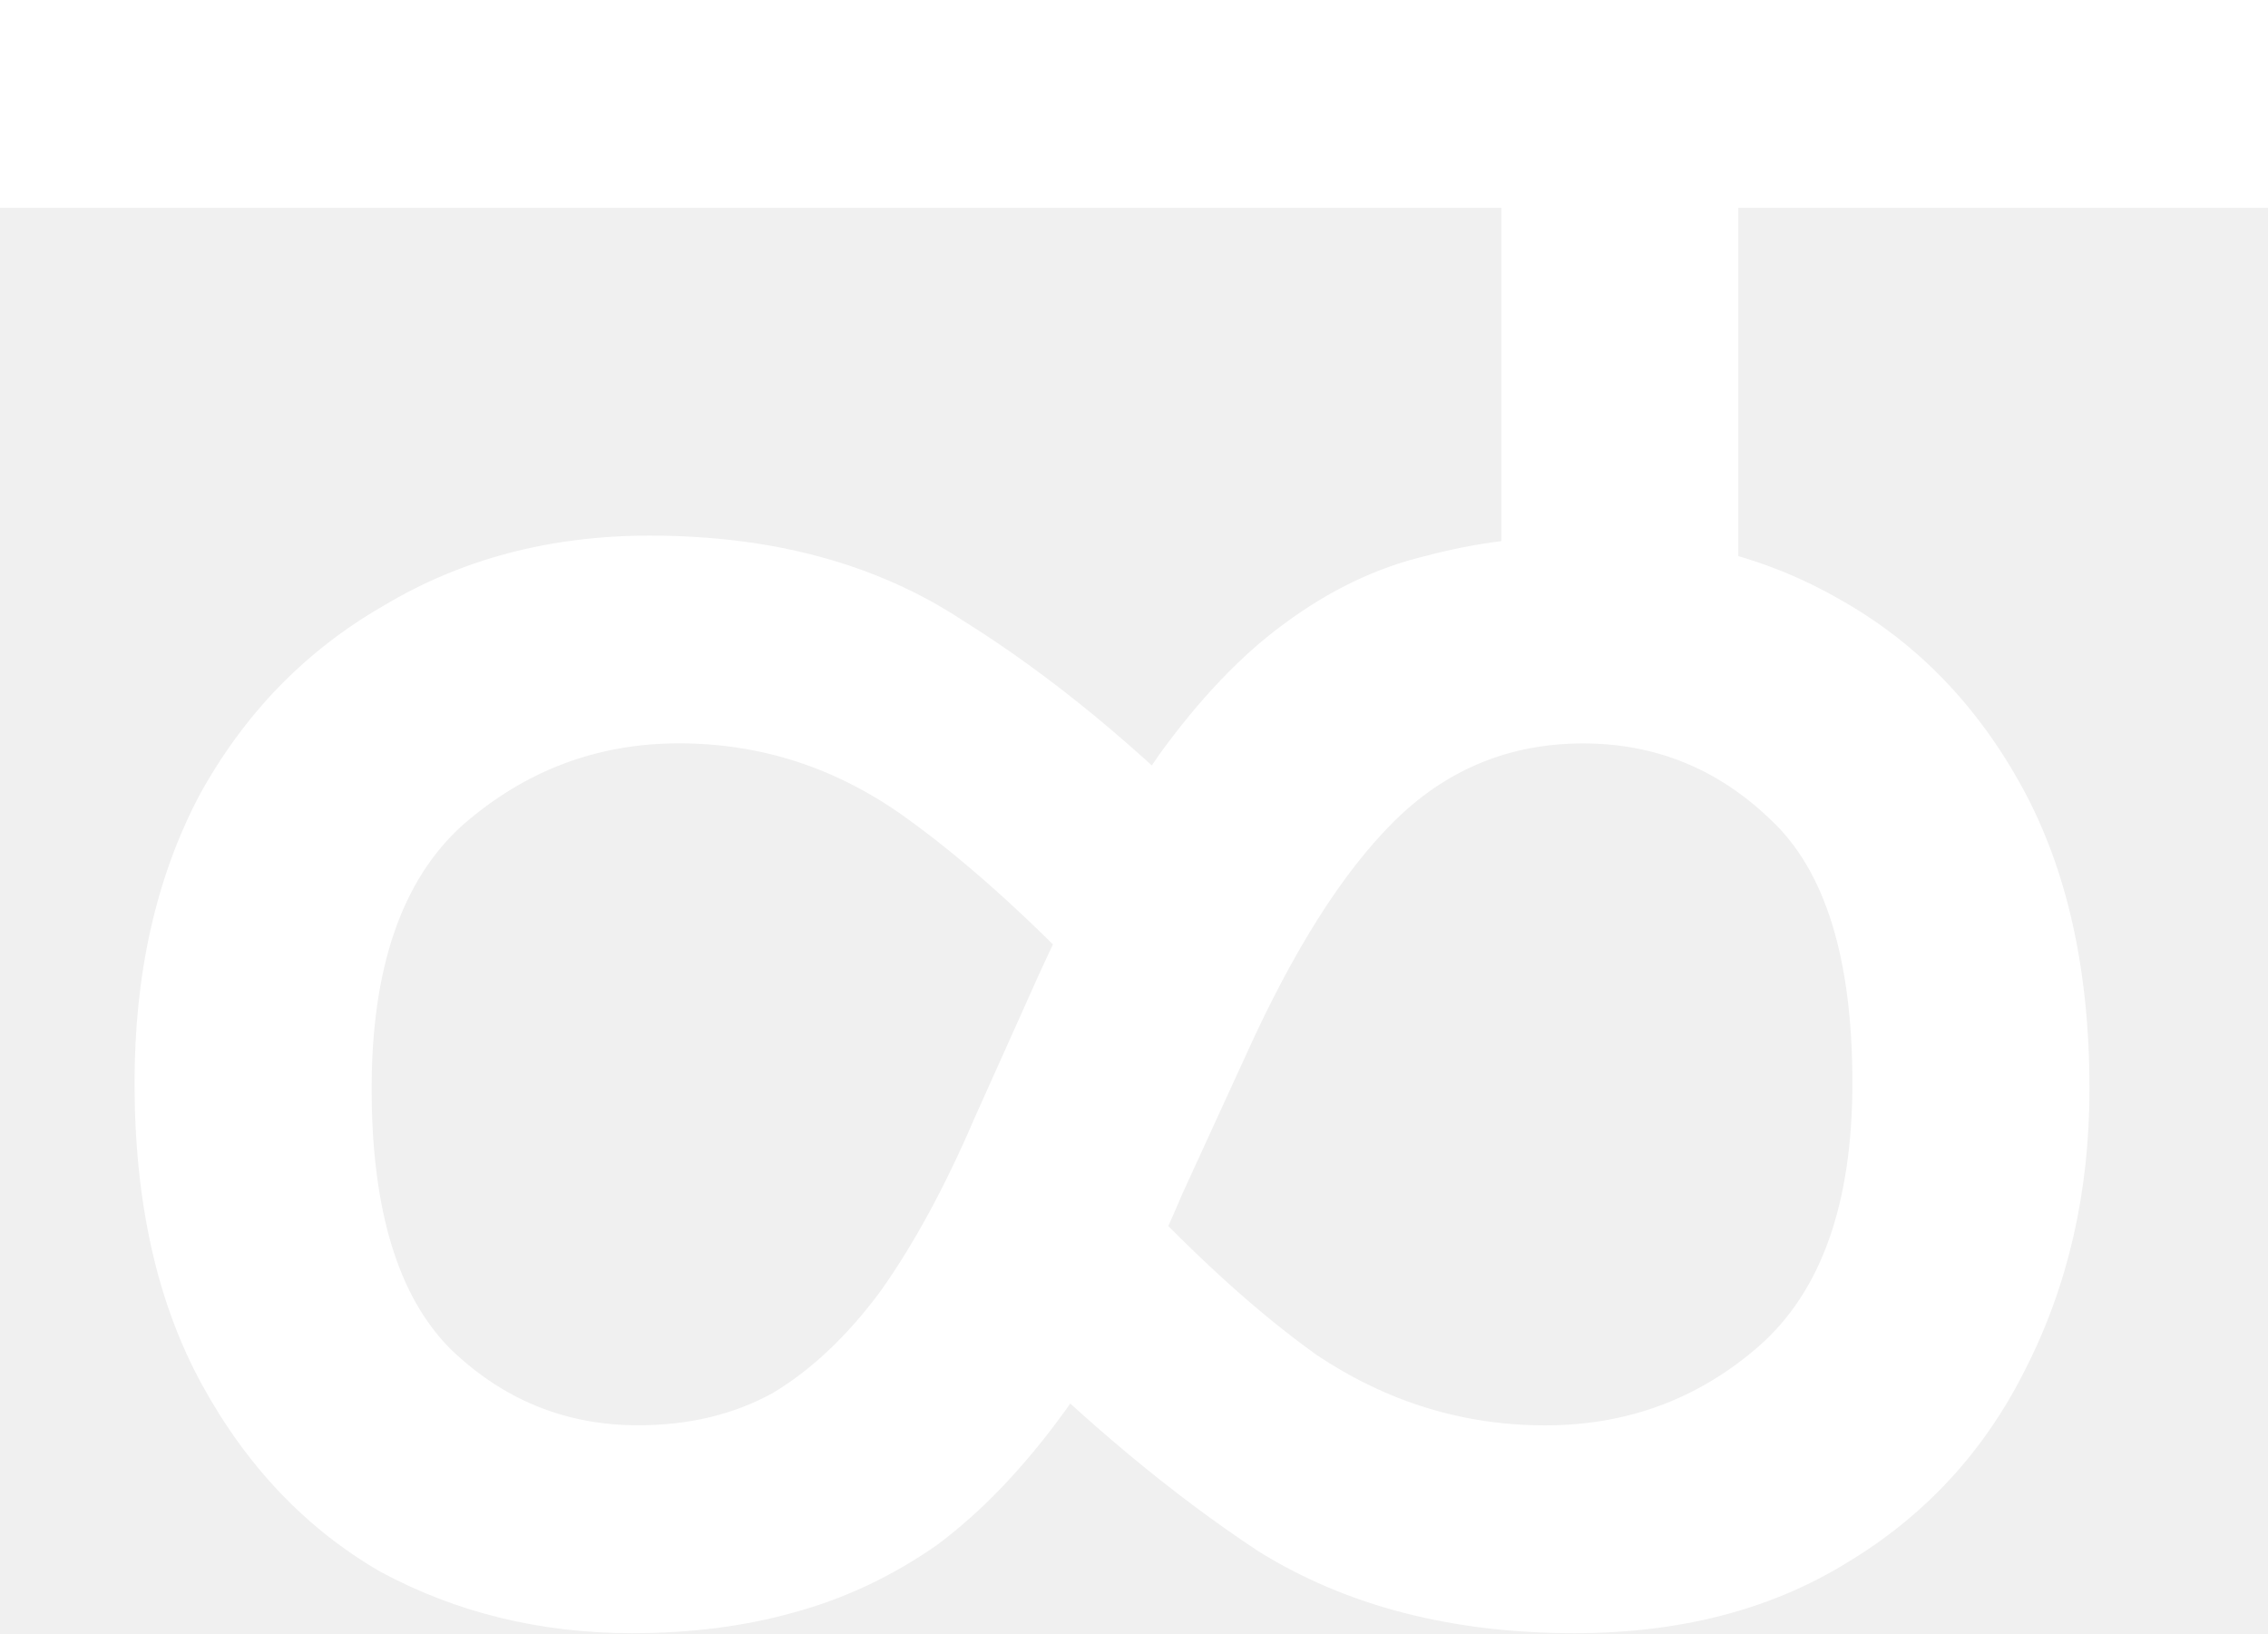
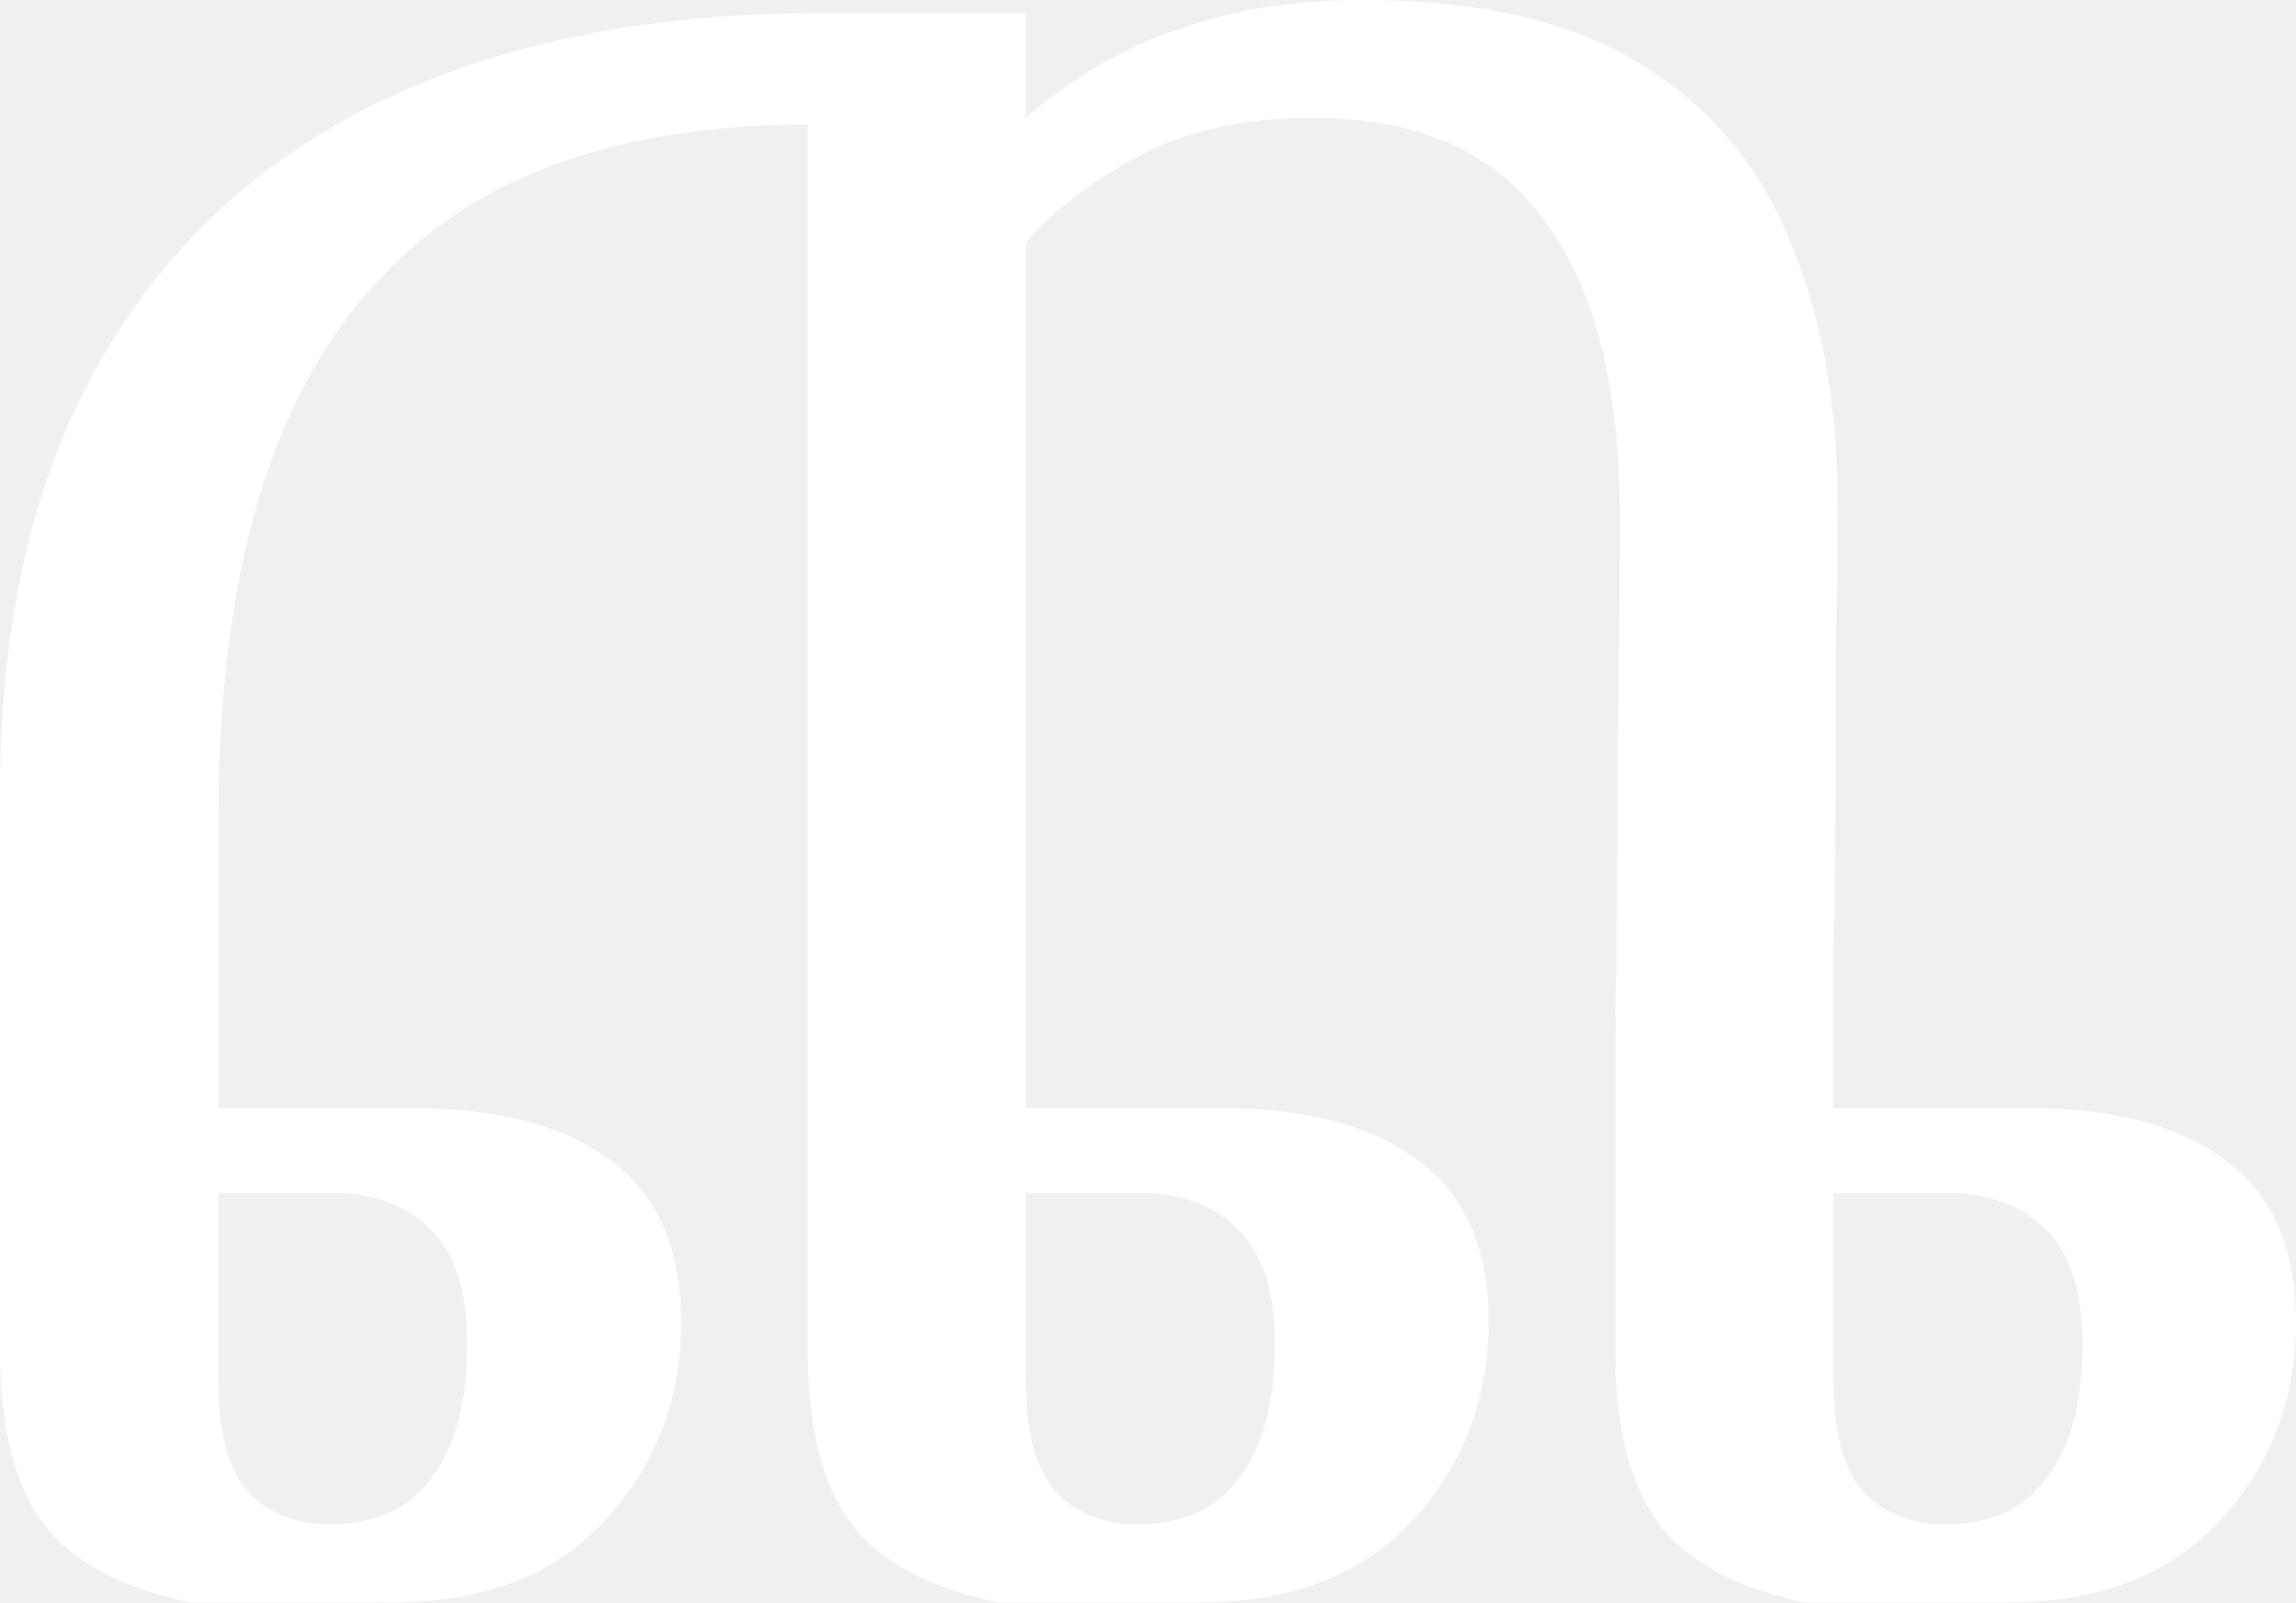
- <svg xmlns="http://www.w3.org/2000/svg" width="27.34mm" height="19.685mm" version="1.1" viewBox="0 0 27.34 19.685">
-   <g transform="translate(-37.651 -29.765)" stroke-width=".265" aria-label="ळ">
-     <path fill="white" d="m37.651 32.27v-2.505h27.34v2.505h-6.385v5.362h-2.857v-5.362zm13.617 9.842q-1.482-1.623-2.716-2.505-1.235-0.882-2.716-0.882-1.482 0-2.611 0.988-1.094 0.988-1.094 3.175 0 2.187 0.953 3.14 0.953 0.917 2.258 0.917 0.917 0 1.623-0.388 0.706-0.423 1.305-1.235 0.6-0.847 1.129-2.081l0.776-1.729q0.741-1.623 1.446-2.646 0.741-1.023 1.517-1.587 0.811-0.6 1.693-0.811 0.917-0.247 1.976-0.247 1.693 0 3.034 0.776 1.376 0.776 2.187 2.258 0.811 1.482 0.811 3.634 0 1.87-0.776 3.387-0.741 1.482-2.152 2.328-1.376 0.847-3.281 0.847-2.223 0-3.81-0.988-1.552-1.023-3.175-2.646l1.199-2.223q1.446 1.623 2.681 2.505 1.27 0.847 2.752 0.847t2.575-0.953q1.129-0.988 1.129-3.175 0-2.258-0.988-3.175-0.953-0.917-2.258-0.917-1.341 0-2.293 0.953-0.917 0.917-1.764 2.787l-0.776 1.693q-0.67 1.587-1.411 2.611-0.741 1.023-1.552 1.623-0.811 0.564-1.729 0.811-0.882 0.247-1.94 0.247-1.658 0-3.034-0.741-1.341-0.776-2.152-2.258t-0.811-3.634q0-1.976 0.776-3.457 0.811-1.482 2.223-2.293 1.411-0.847 3.21-0.847 2.223 0 3.775 1.023 1.587 0.988 3.21 2.646z" />
+ <svg xmlns="http://www.w3.org/2000/svg" width="36.407mm" height="25.4mm" version="1.1" viewBox="0 0 36.407 25.4">
+   <text x="-21.248" y="29.918" fill="#000000" font-family="Helvetica" font-size="35.278px" stroke-width=".265" xml:space="preserve">
+     <tspan x="-21.248" y="29.918" font-family="'Noto Serif Ethiopic'" stroke-width=".265" />
+   </text>
+   <g transform="translate(-62.915 -38.858)" stroke-width=".265" aria-label="ጨ">
+     <path fill="white" d="m65.914 64.258q-1.658-0.353-2.328-1.27-0.67-0.917-0.67-2.716v-8.855q0-4.022 1.552-6.773 1.552-2.752 4.445-4.163 2.928-1.411 6.914-1.411h3.351v1.658q0.423-0.388 1.129-0.811 0.741-0.459 1.764-0.741 1.058-0.318 2.469-0.318 2.716 0 4.339 0.988 1.658 0.988 2.399 2.787 0.776 1.799 0.776 4.233 0 1.235-0.035 2.399 0 1.129 0 2.293 0 1.129-0.035 2.328 0 1.199 0 2.54h3.104q2.046 0 3.14 0.847 1.094 0.811 1.094 2.54 0 1.834-1.199 3.14t-3.351 1.305h-3.245q-1.658-0.353-2.328-1.27-0.67-0.917-0.67-2.716 0-2.575 0-4.904 0.035-2.328 0.035-4.41 0.035-2.117 0.035-3.916 0-3.104-1.199-4.692-1.164-1.623-3.669-1.623-1.658 0-2.822 0.635-1.129 0.635-1.729 1.341v13.723h3.104q2.046 0 3.14 0.847 1.094 0.811 1.094 2.54 0 1.834-1.199 3.14-1.199 1.305-3.351 1.305h-3.245q-1.658-0.353-2.328-1.27t-0.67-2.716v-19.438q-3.21 0-5.292 1.235-2.046 1.235-3.069 3.704-0.988 2.434-0.988 6.103v4.551h3.104q2.046 0 3.14 0.847 1.094 0.811 1.094 2.54 0 1.834-1.199 3.14t-3.351 1.305zm2.223-1.235q1.094 0 1.623-0.741 0.564-0.741 0.564-2.117 0-1.27-0.6-1.834-0.564-0.564-1.587-0.564h-1.764v2.928q0 1.305 0.494 1.834 0.494 0.494 1.27 0.494zm12.806 0q1.094 0 1.623-0.741 0.564-0.741 0.564-2.117 0-1.27-0.6-1.834-0.564-0.564-1.587-0.564h-1.764v2.928q0 1.305 0.494 1.834 0.494 0.494 1.27 0.494zm12.806 0q1.094 0 1.623-0.741 0.564-0.741 0.564-2.117 0-1.27-0.6-1.834-0.564-0.564-1.587-0.564h-1.764v2.928q0 1.305 0.494 1.834 0.494 0.494 1.27 0.494z" />
  </g>
</svg>
